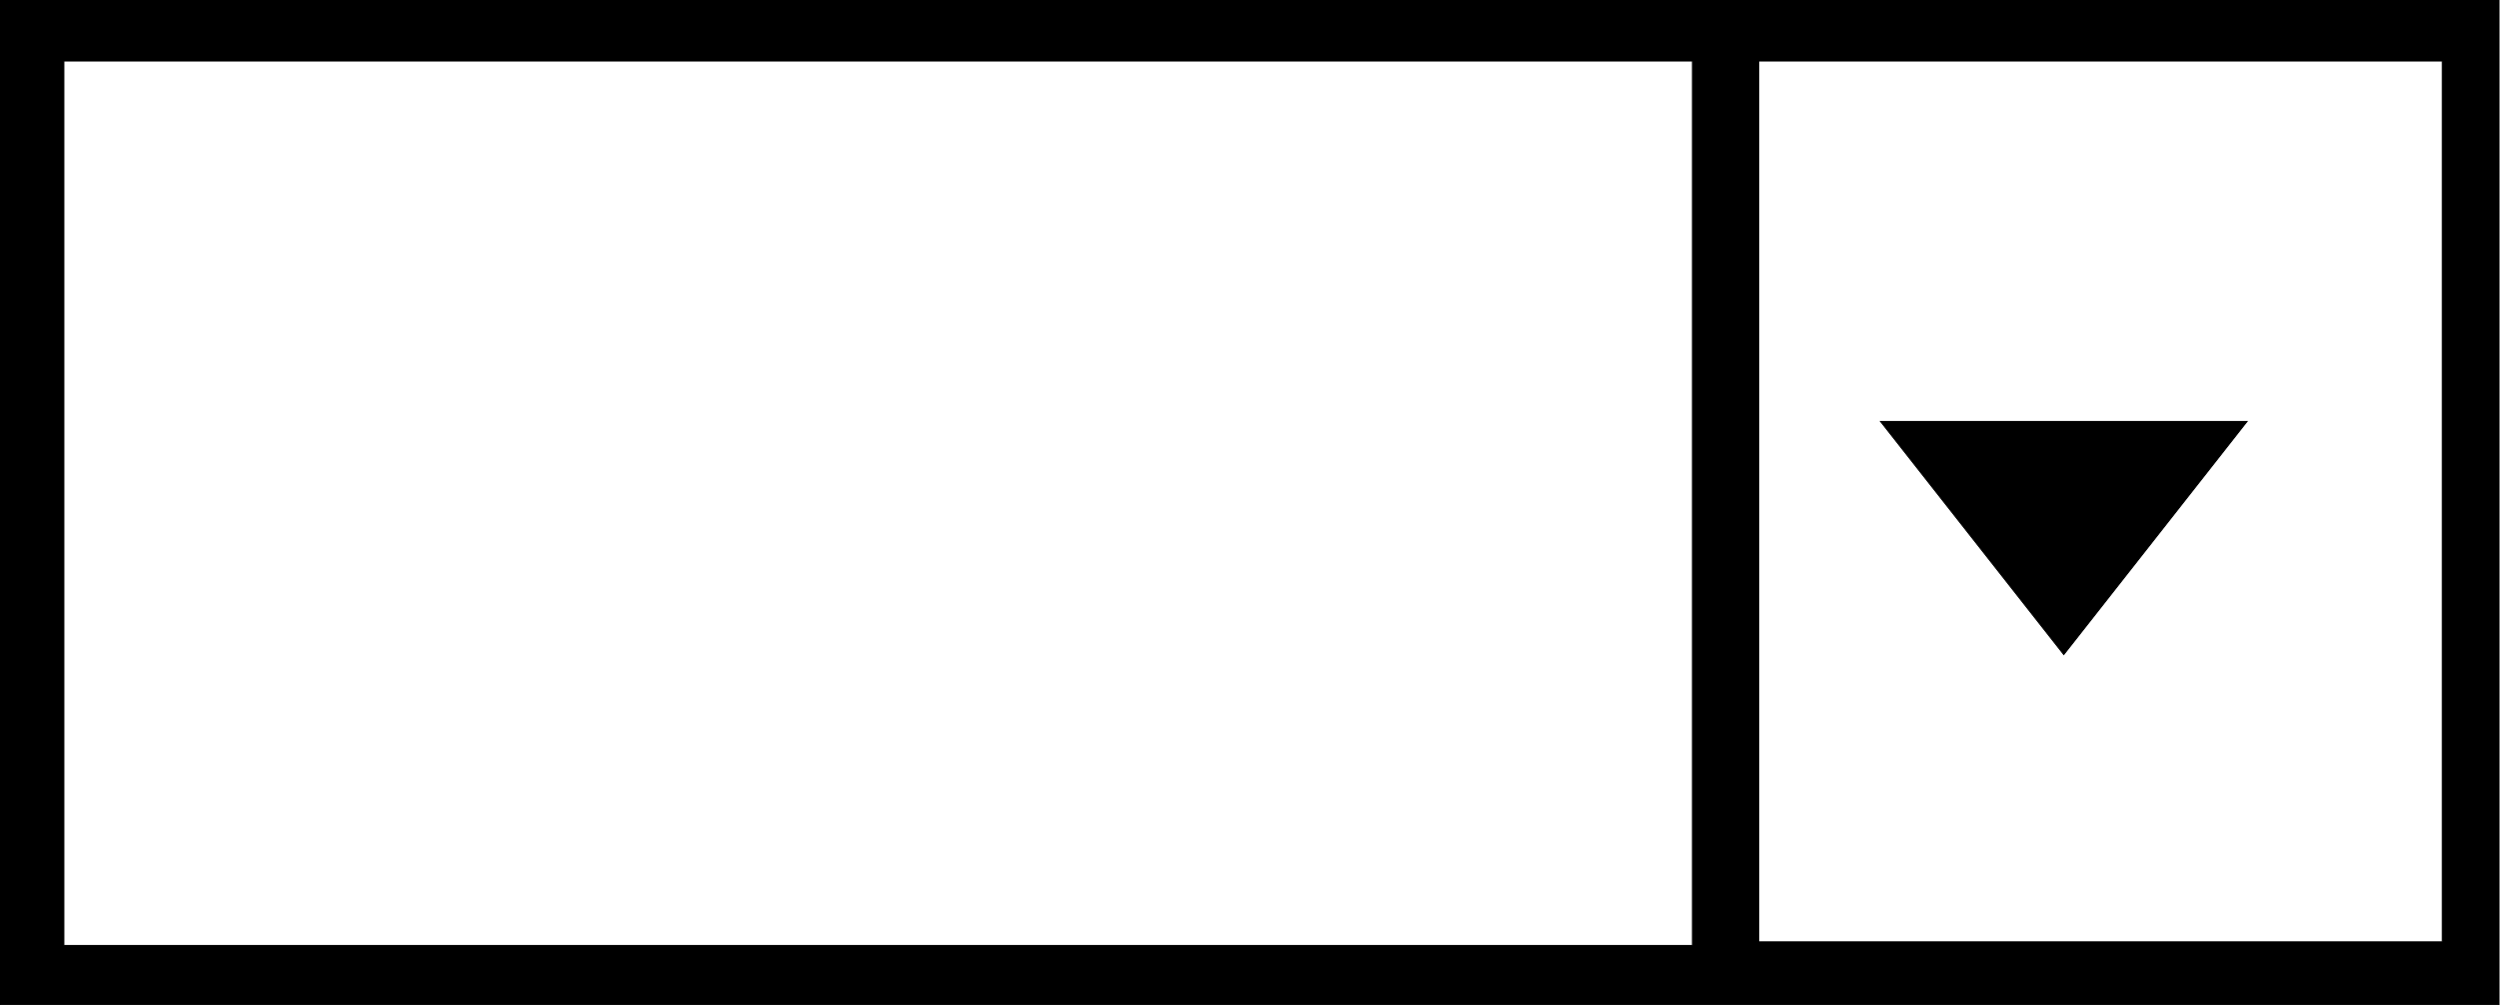
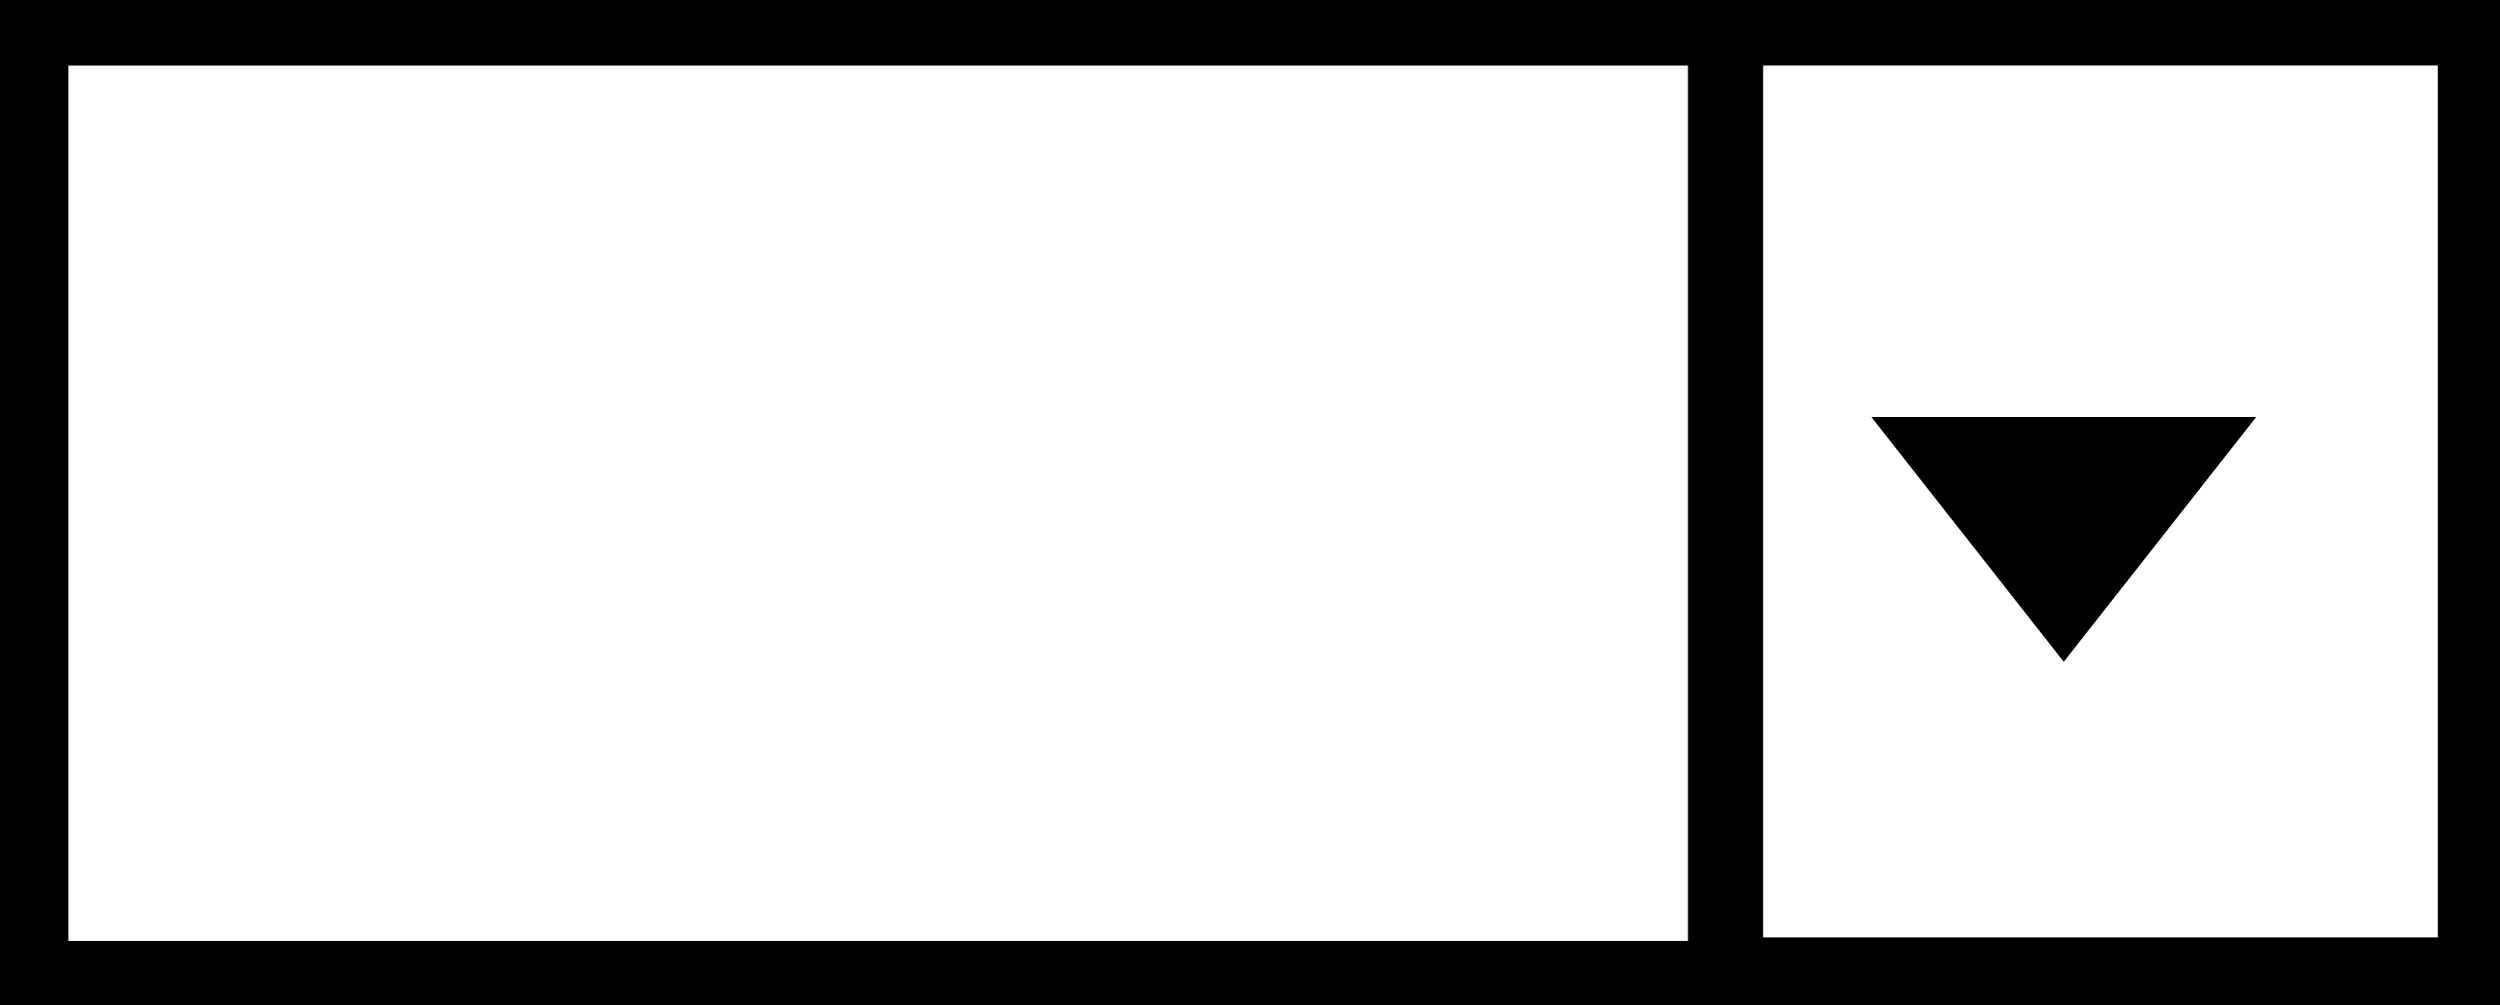
<svg xmlns="http://www.w3.org/2000/svg" version="1.1" id="Capa_1" x="0px" y="0px" width="279.282px" height="112.234px" viewBox="0 0 279.282 112.234" enable-background="new 0 0 279.282 112.234" xml:space="preserve">
  <g>
-     <path stroke="#000000" stroke-width="0.114" stroke-miterlimit="10" d="M219.763,112.235h59.519V0h-59.519h-13.736H0v112.235   h206.027H219.763z M196.542,6.816h76.4v98.4h-76.4V6.816z M7.14,105.617v-98.8h182.002v98.8H7.14z M210.164,47.081h40.962   l-20.483,26.041L210.164,47.081z" />
+     <path stroke="#000000" strokeWidth="0.114" stroke-miterlimit="10" d="M219.763,112.235h59.519V0h-59.519h-13.736H0v112.235   h206.027H219.763z M196.542,6.816h76.4v98.4h-76.4V6.816z M7.14,105.617v-98.8h182.002v98.8H7.14z M210.164,47.081h40.962   l-20.483,26.041L210.164,47.081z" />
  </g>
</svg>
